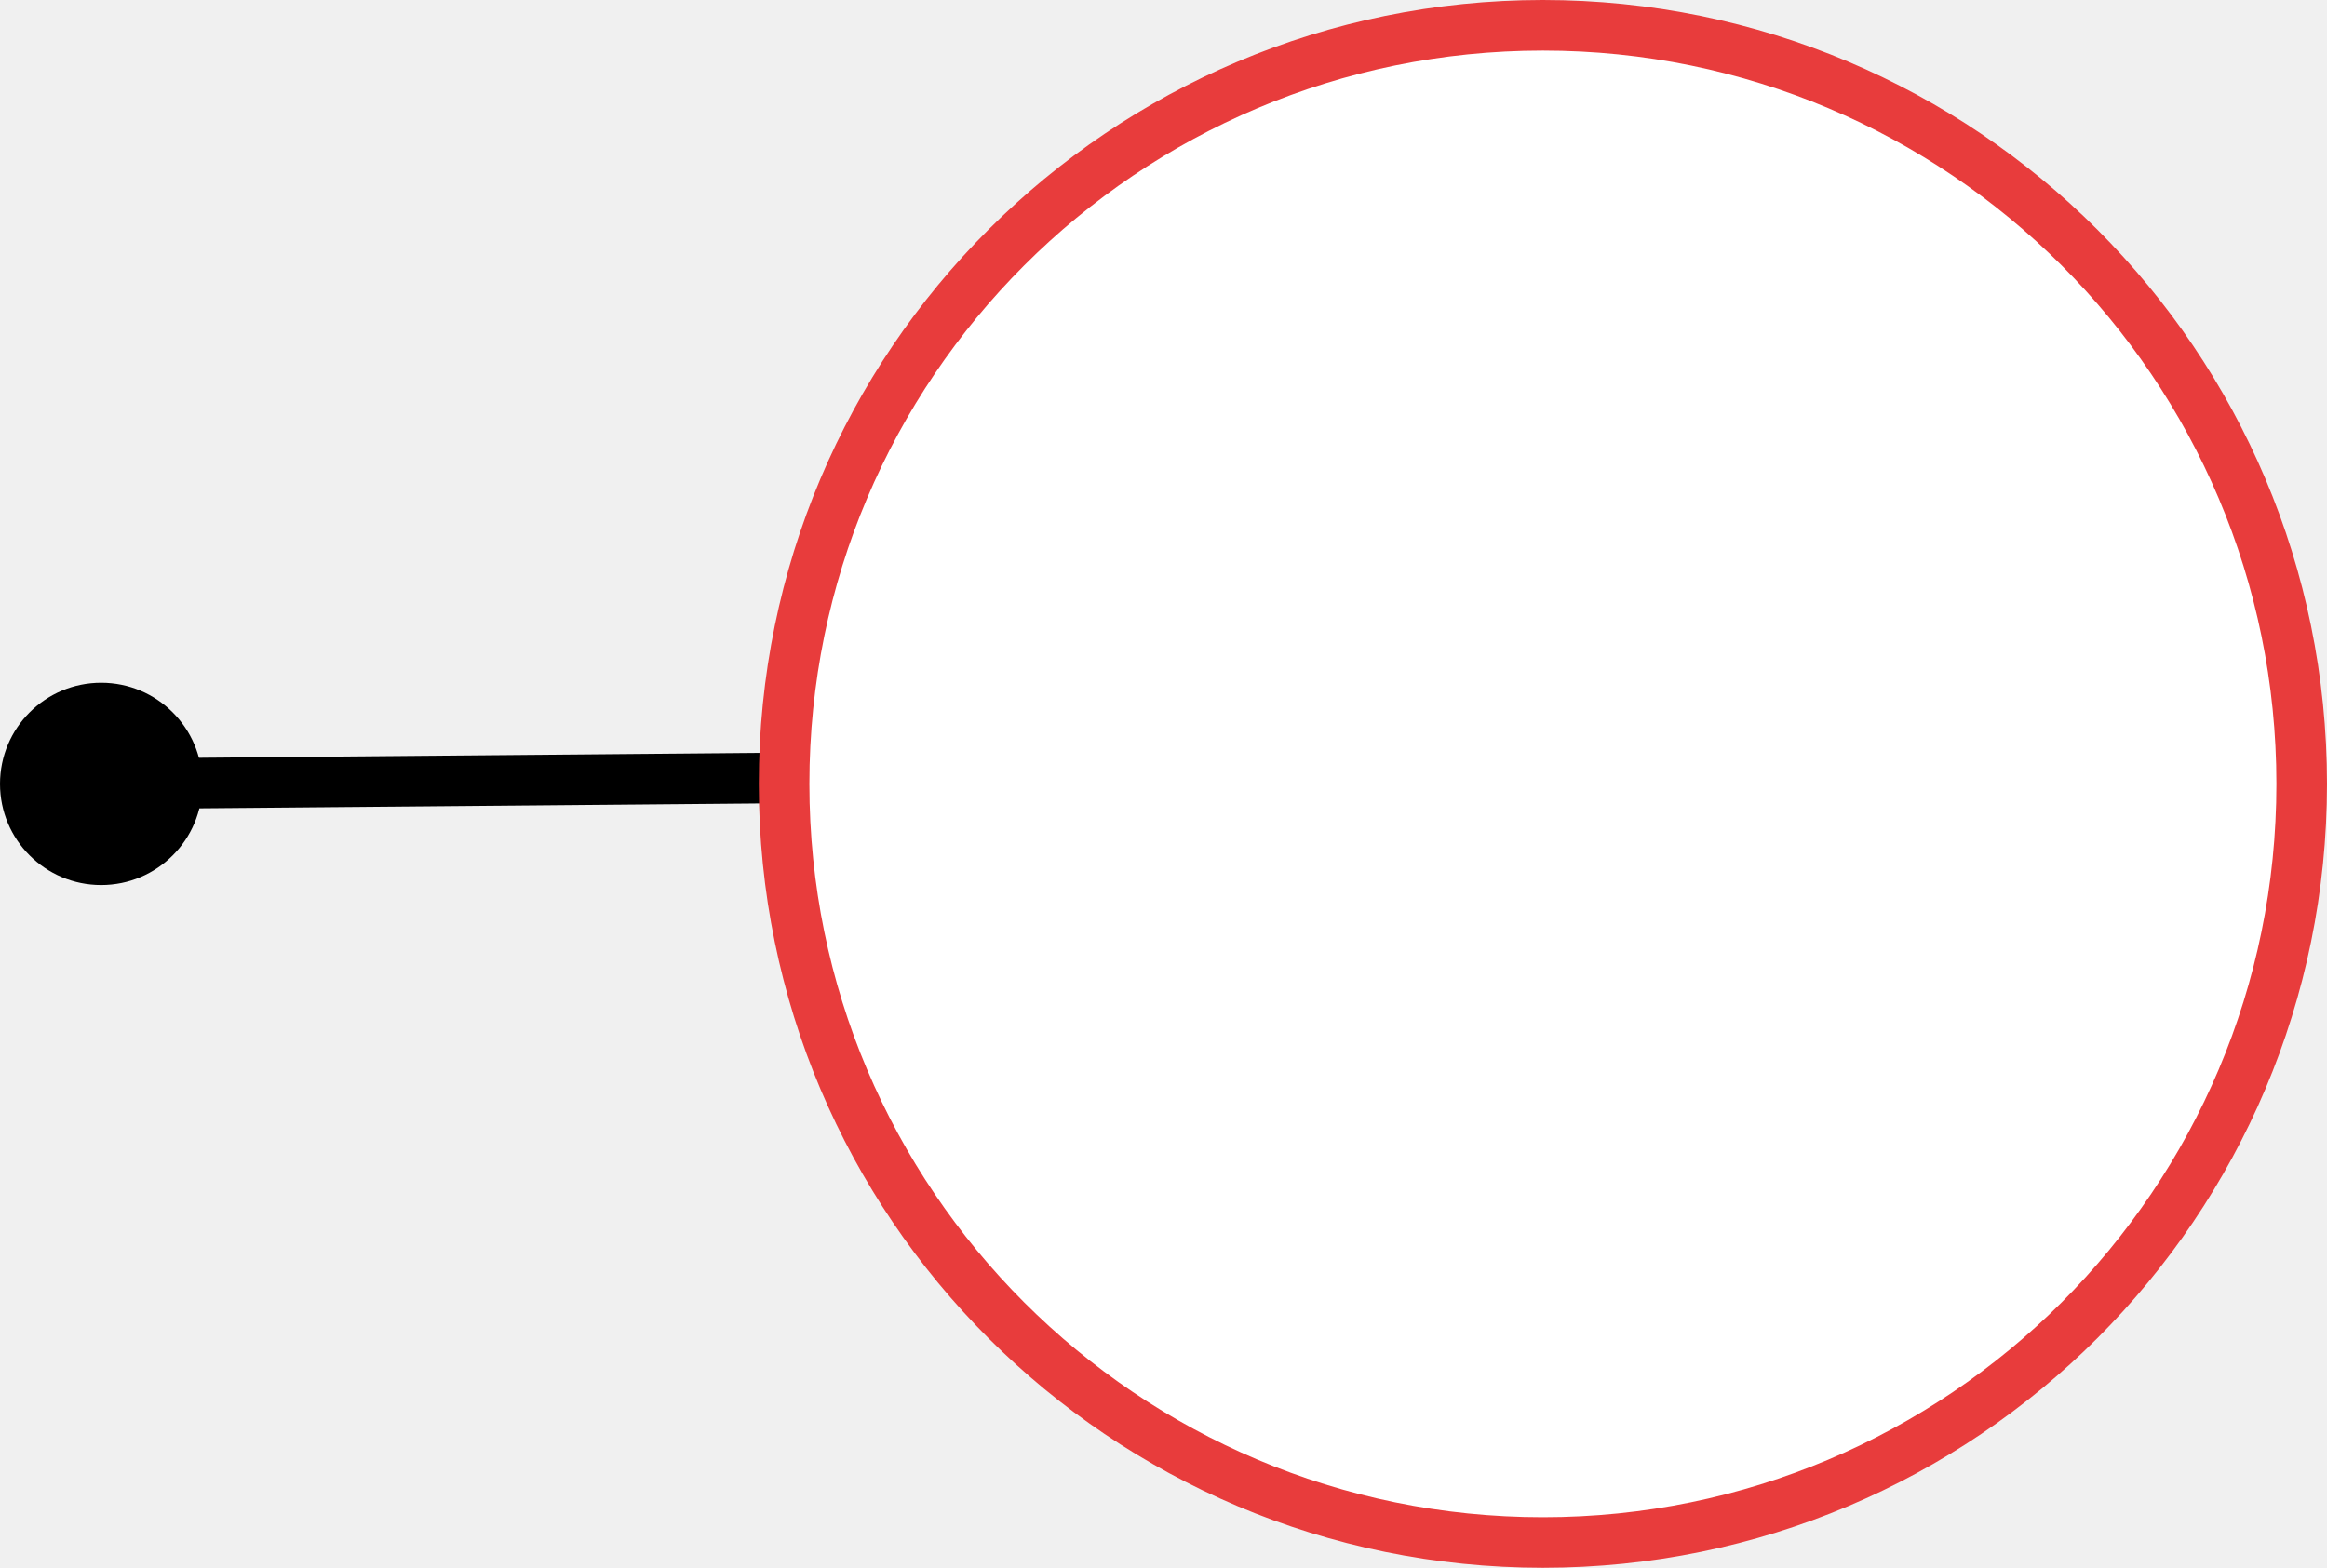
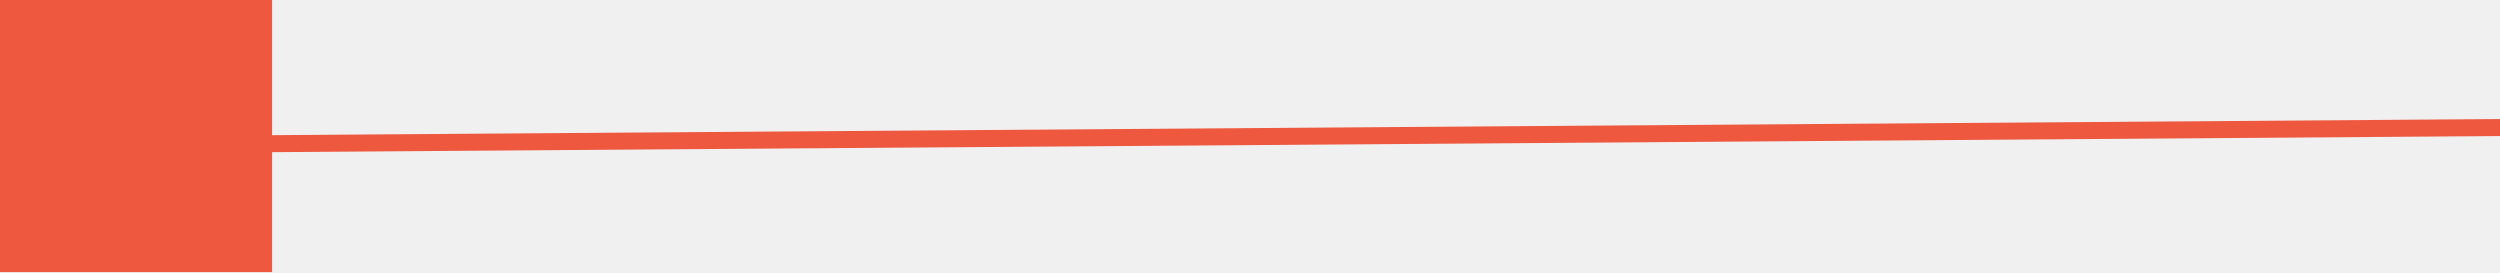
- <svg xmlns="http://www.w3.org/2000/svg" width="184" height="124" viewBox="0 0 184 124" fill="none">
-   <line x1="122.018" y1="61" x2="8.018" y2="62" stroke="black" stroke-width="4" />
-   <circle cx="122" cy="62" r="60" fill="white" stroke="#E83C3C" stroke-width="4" />
-   <circle cx="8" cy="62" r="8" fill="black" />
+ <svg xmlns="http://www.w3.org/2000/svg" width="147" height="16" viewBox="0 0 147 16" fill="none">
+   <line y1="-0.5" x2="138.424" y2="-0.5" transform="matrix(-0.999974 0.00722416 -0.00534002 -0.999986 147 7)" stroke="#EE583F" />
+   <rect width="16" height="16" fill="#EE583F" />
</svg>
